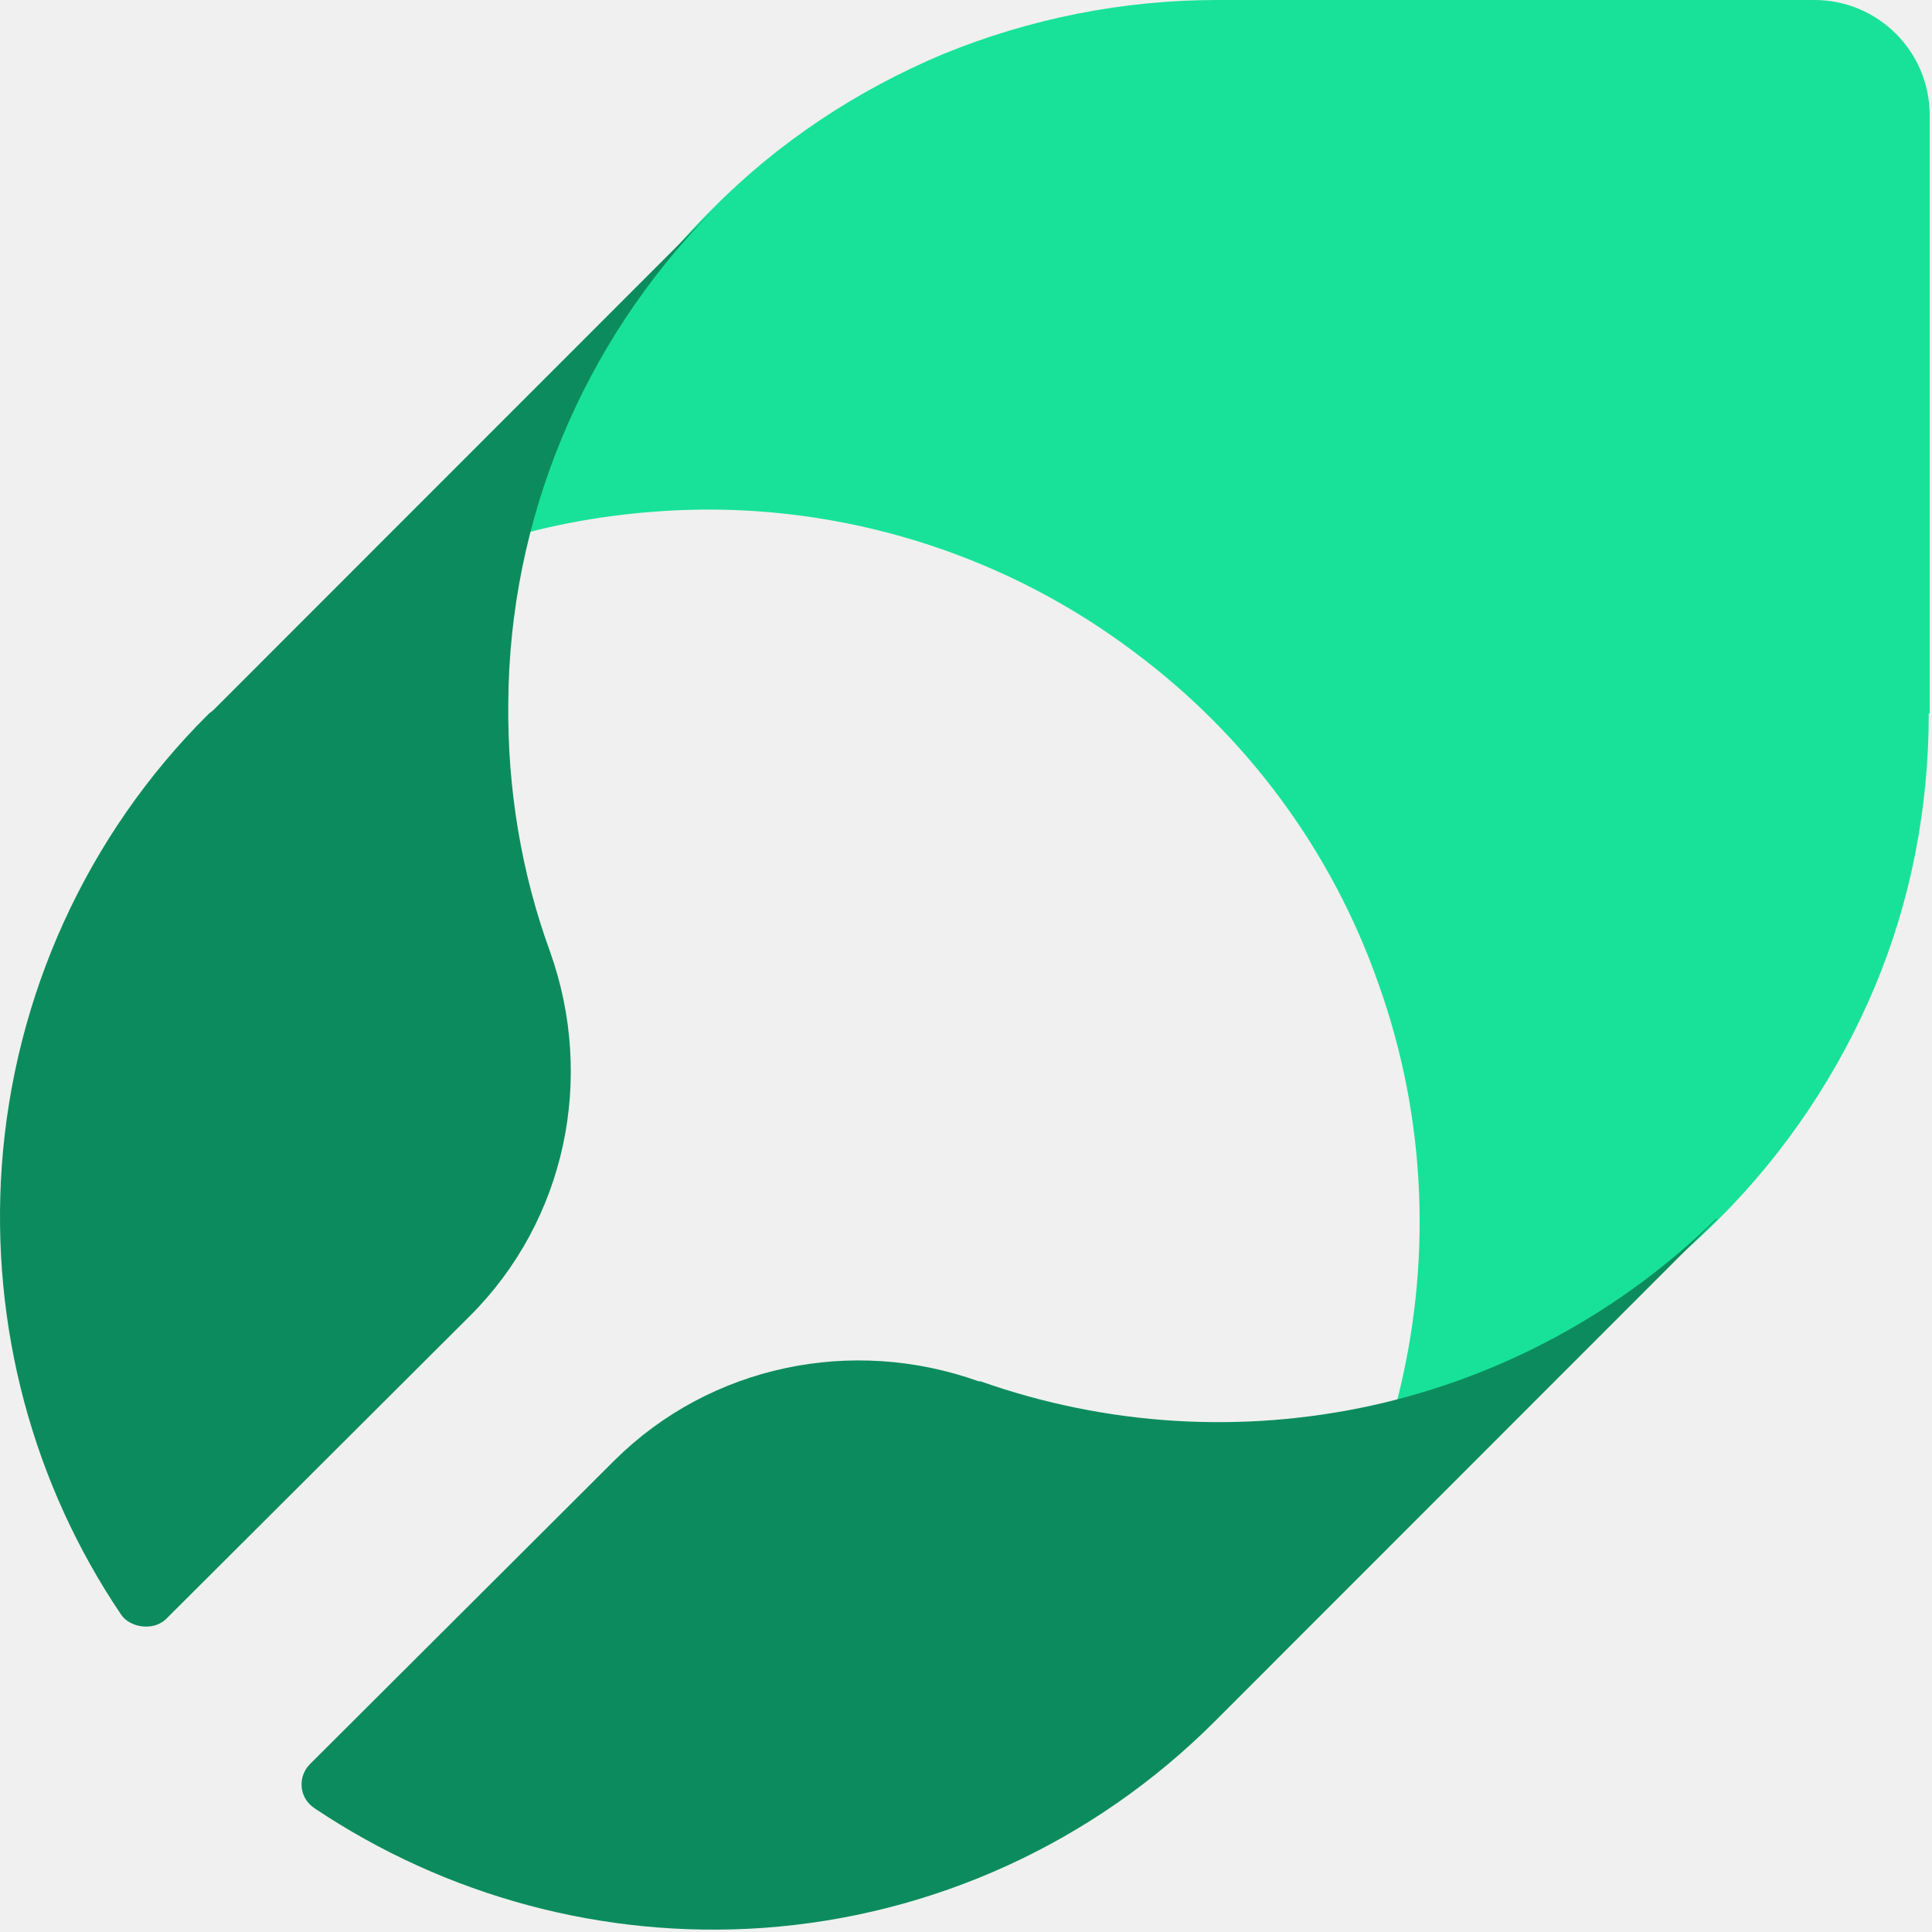
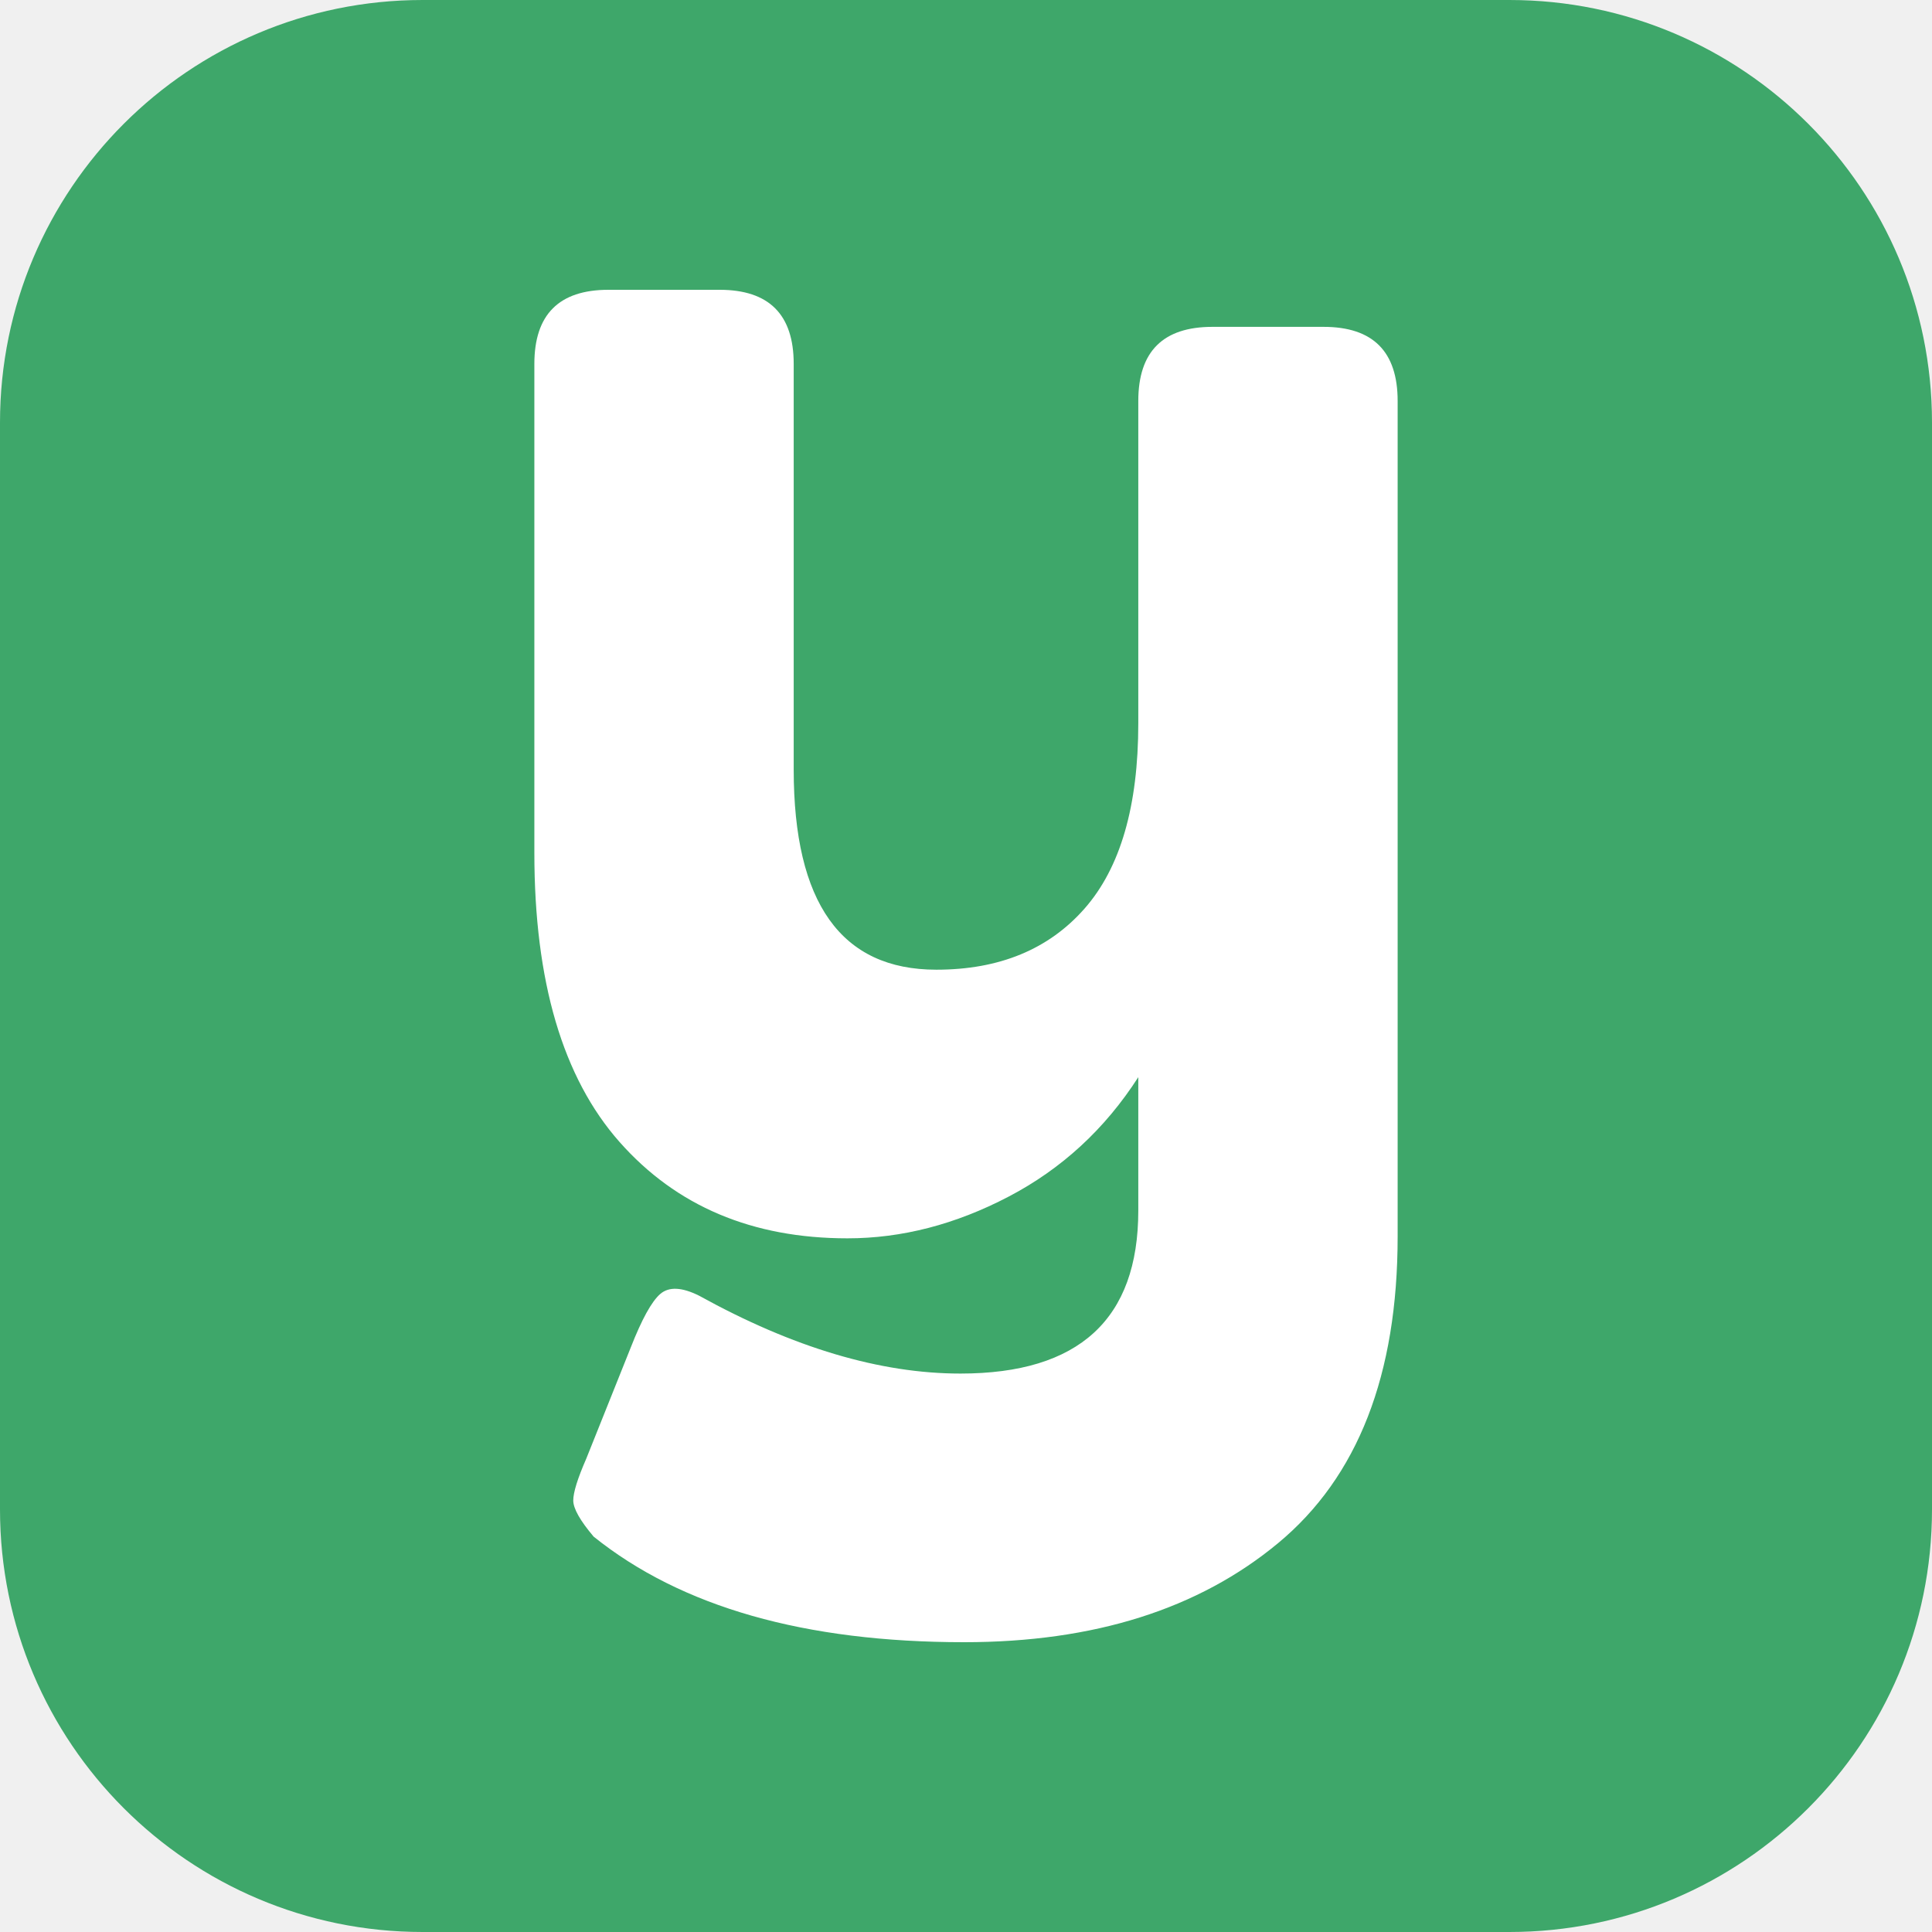
- <svg xmlns="http://www.w3.org/2000/svg" width="502" height="502" viewBox="0 0 502 502" fill="none">
-   <path d="M501.402 185.33V29.962C501.402 13.29 487.876 0 471.453 0H316.156C291.763 0 267.611 4.832 245.15 14.014C222.689 23.438 202.16 36.969 185.012 54.367L183.804 55.575C161.101 78.53 144.92 107.042 136.708 138.454C151.441 134.588 166.656 132.655 181.871 132.413C222.447 131.93 262.298 144.978 294.661 169.383C323.885 191.13 346.104 221.092 358.18 255.645C370.739 290.681 372.188 328.859 362.769 364.862C393.925 356.647 422.666 340.457 445.611 317.744L446.818 316.536C463.966 299.38 477.732 278.841 487.151 256.37C496.571 233.898 501.16 209.735 501.16 185.33H501.402Z" fill="#18E299" />
-   <path d="M132.071 182.706C132.312 135.044 151.32 89.307 184.764 55.125L55.557 184.391C55.076 184.873 54.594 185.113 54.113 185.595C22.593 216.888 3.586 258.774 0.458 303.066C-2.43 344.47 8.397 385.392 31.496 419.575C33.699 422.835 39.677 423.907 43.046 420.778L122.206 341.822C146.989 317.028 154.689 280.198 142.899 247.219C135.44 226.758 131.831 204.852 132.071 182.706Z" fill="#0C8C5E" />
-   <path d="M446.067 316.547C421.284 340.86 390.245 357.71 356.56 365.172C322.634 372.635 287.506 370.468 254.783 358.914C254.783 358.914 254.542 358.914 254.301 358.914C221.338 347.118 184.525 354.821 159.742 379.375L80.581 458.331C77.212 461.701 77.694 467.238 81.784 469.885C115.95 492.754 156.855 503.827 198.24 500.938C242.512 497.809 284.137 478.792 315.656 447.258L316.859 446.054L446.067 316.788V316.547Z" fill="#0C8C5E" />
+ <svg xmlns="http://www.w3.org/2000/svg" viewBox="0 0 512 512">
+   <rect width="512" height="512" rx="112" fill="#3ea76a" />
+   <path fill="#fff" d="M255.51 435.2Q192.18 435.2 157.32 407.22Q151.92 400.83 151.92 397.64Q151.92 394.45 155.35 386.6L167.14 357.14Q171.56 345.85 174.99 342.9Q178.43 339.95 185.3 343.39Q222.61 364.01 254.53 364.01Q301.66 364.01 301.66 320.81L301.66 285.46Q288.4 306.08 267.29 317.12Q246.18 328.17 224.58 328.17Q186.77 328.17 164.19 302.64Q141.61 277.11 141.61 226.05L141.61 96.44Q141.61 76.8 161.24 76.8L190.7 76.8Q210.34 76.8 210.34 96.44L210.34 203.96Q210.34 256.98 248.14 256.98Q273.18 256.98 287.42 240.78Q301.66 224.58 301.66 191.68L301.66 106.26Q301.66 86.62 321.3 86.62L350.76 86.62Q370.39 86.62 370.39 106.26L370.39 327.68Q370.39 382.67 338.73 408.93Q307.06 435.2 255.51 435.2Z" />
</svg>
